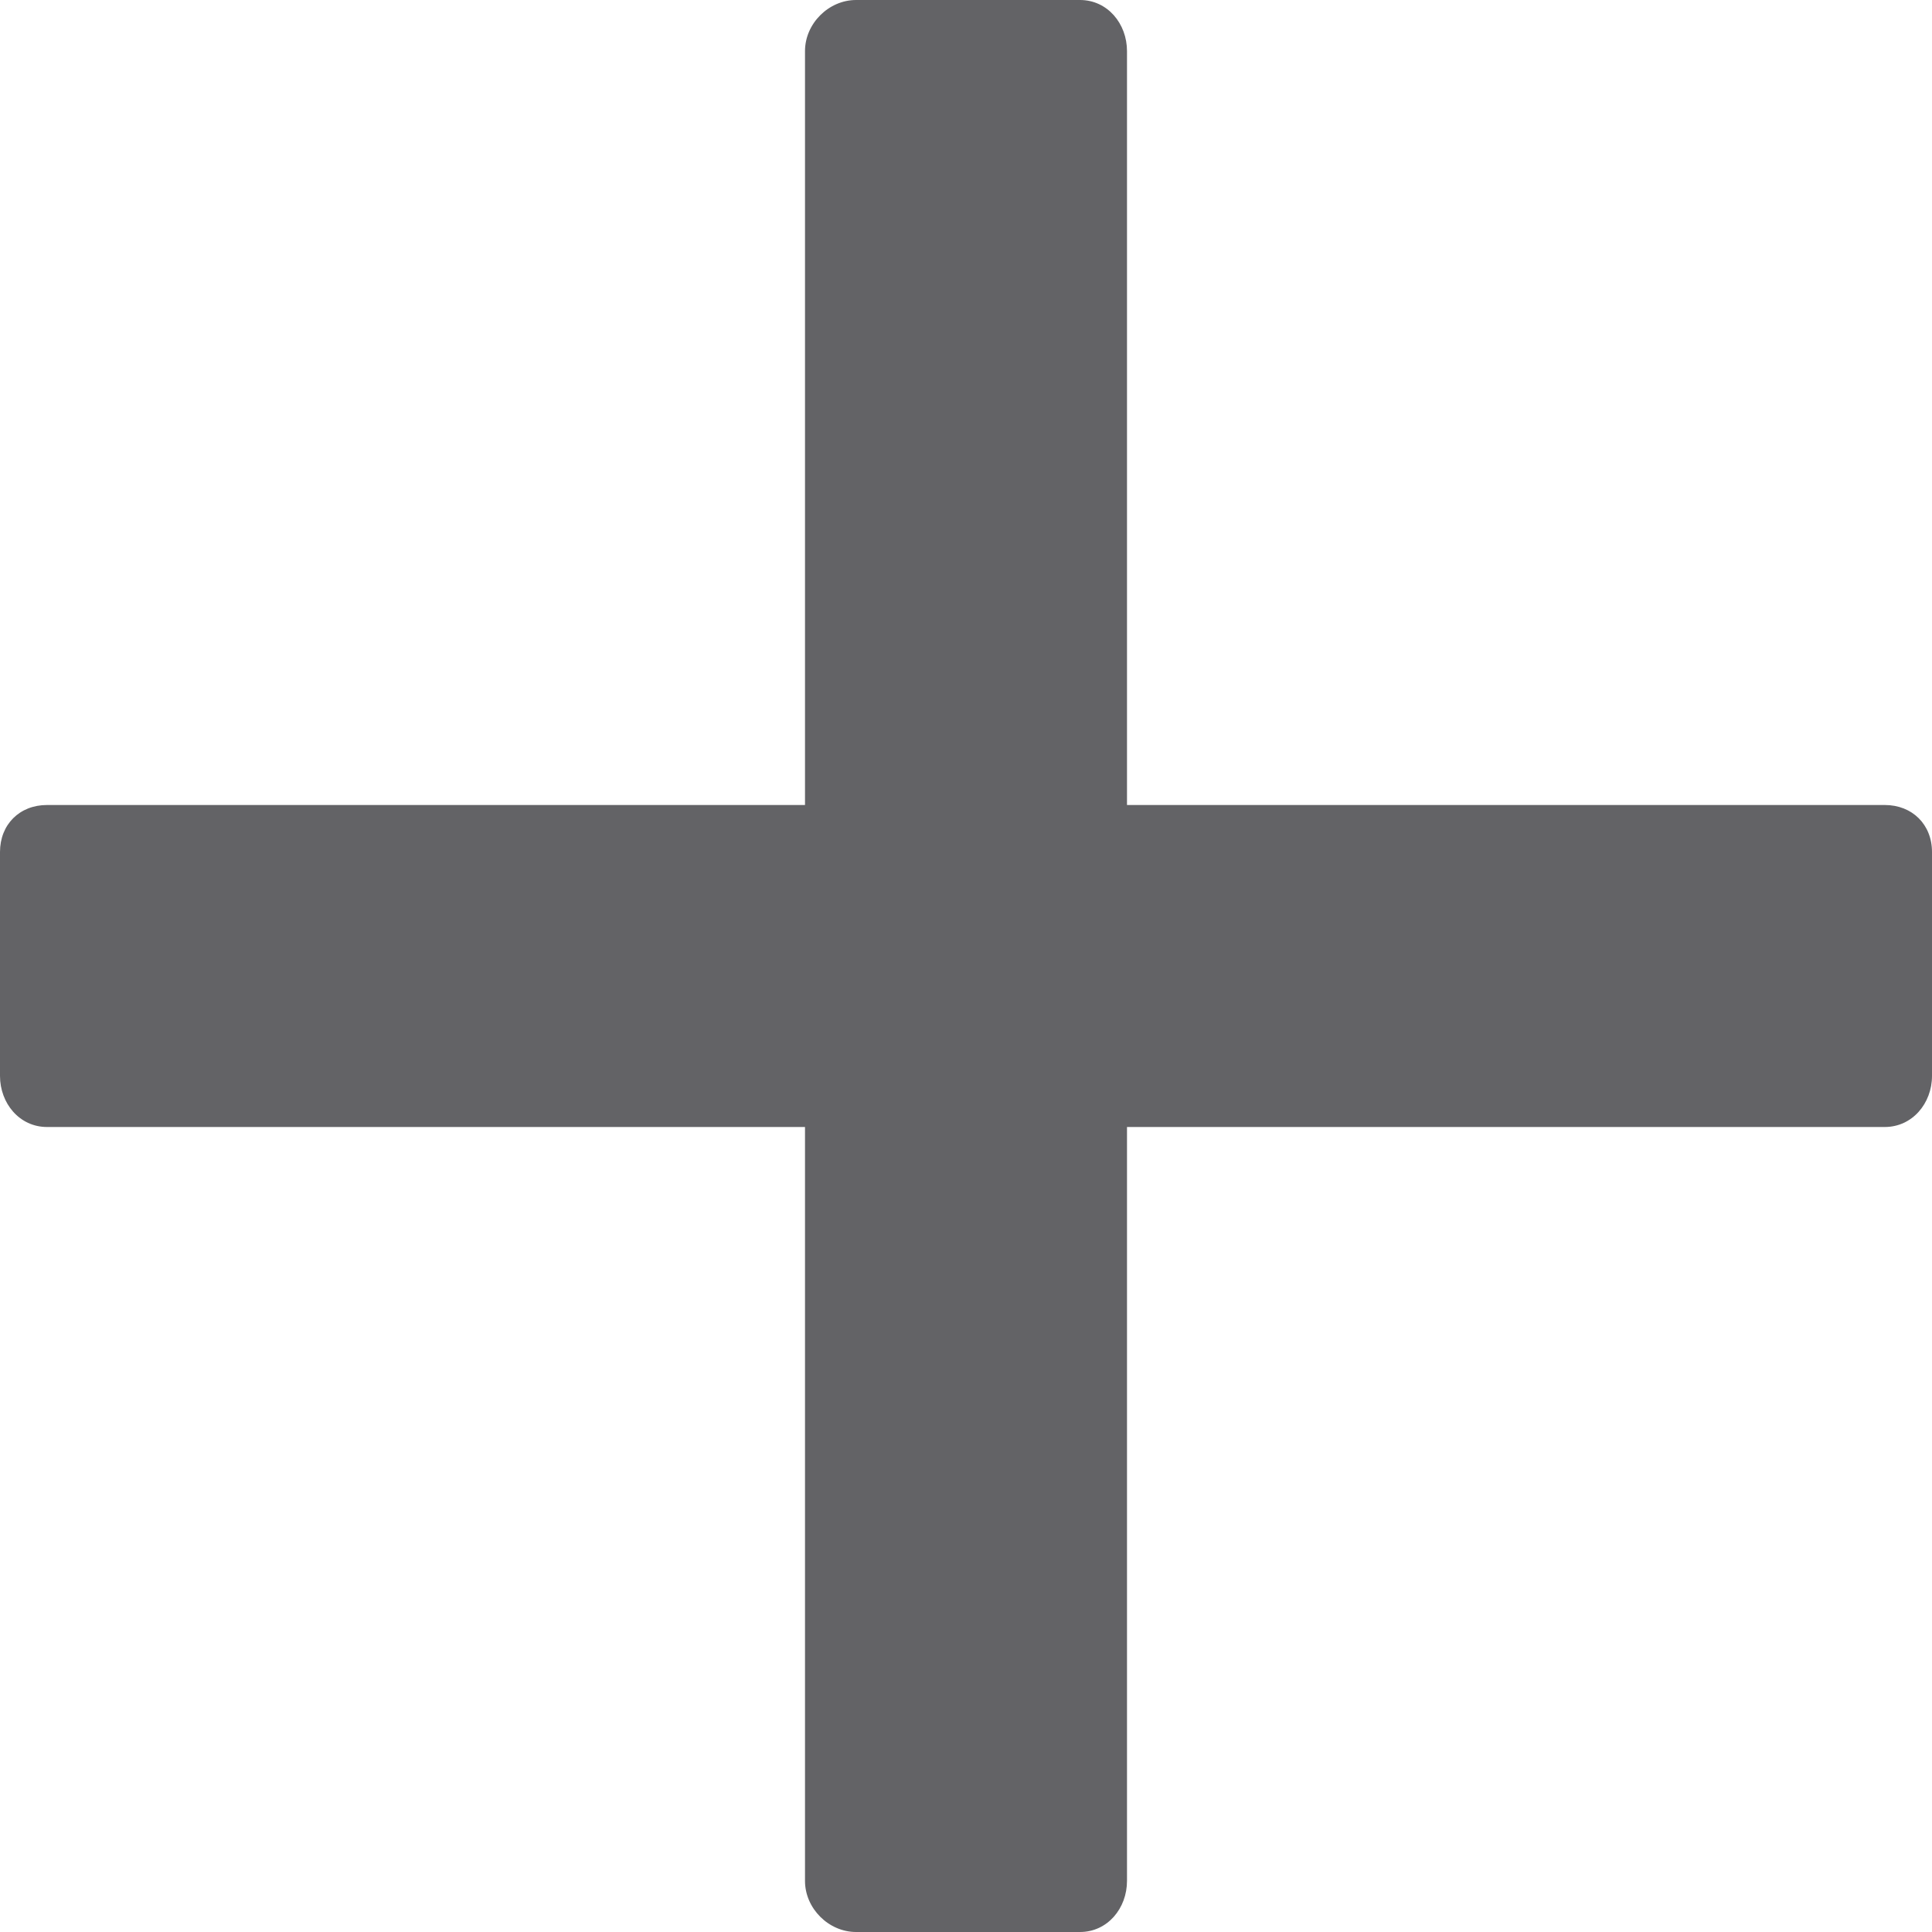
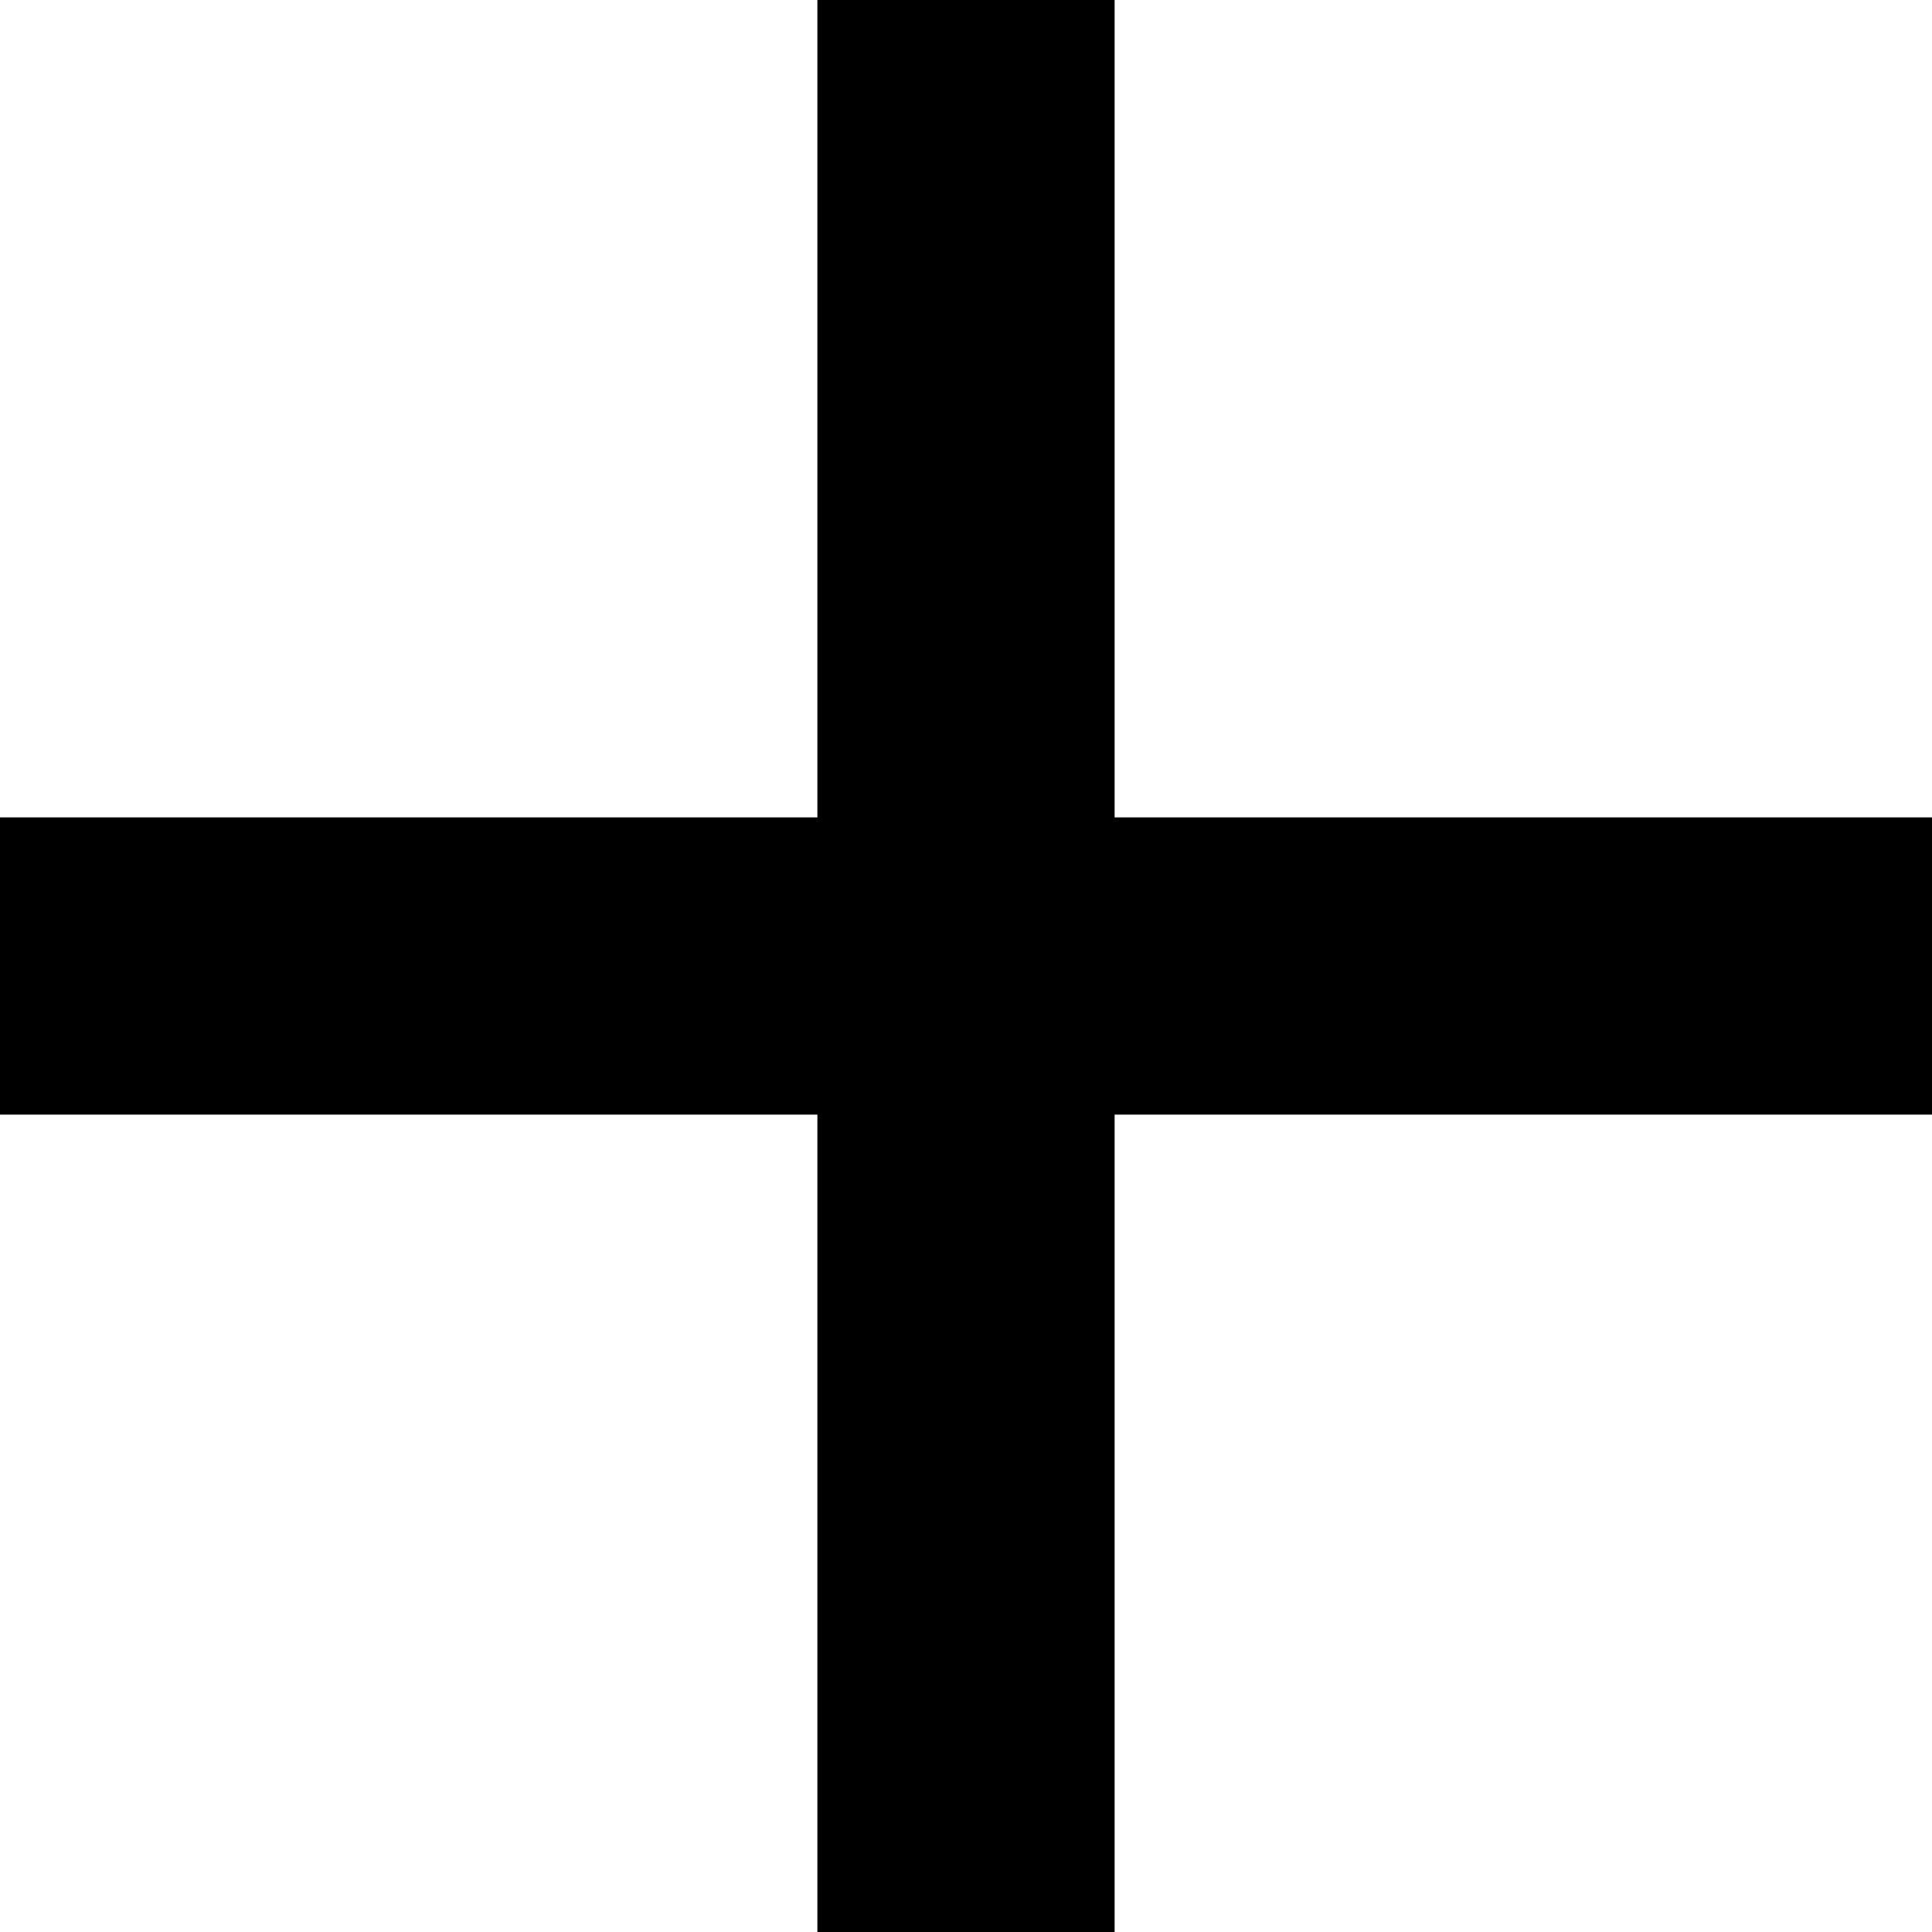
- <svg xmlns="http://www.w3.org/2000/svg" width="9" height="9" viewBox="0 0 9 9" fill="none">
-   <path d="M5.25 0.238C5.25 0.11 5.159 0 5.031 0H3.988C3.86 0 3.75 0.11 3.75 0.238V3.75H0.219C0.091 3.75 0 3.841 0 3.969V5.012C0 5.14 0.091 5.25 0.219 5.25H3.75V8.762C3.75 8.89 3.86 9 3.988 9H5.031C5.159 9 5.25 8.89 5.25 8.762V5.25H8.78C8.908 5.25 9 5.14 9 5.012C9 5.012 9 4.098 9 3.969C9 3.841 8.908 3.75 8.78 3.75C8.652 3.75 5.25 3.75 5.25 3.75V0.238Z" fill="#636366" />
+ <svg xmlns="http://www.w3.org/2000/svg" width="13" height="13" viewBox="0 0 13 13" fill="none">
+   <defs />
+   <path id="Vector" d="M6.5 0L6.5 6.5L6.5 13M13 6.5L6.5 6.5M6.5 6.5L0 6.5" stroke="#000000" stroke-opacity="1" stroke-width="2" />
</svg>
